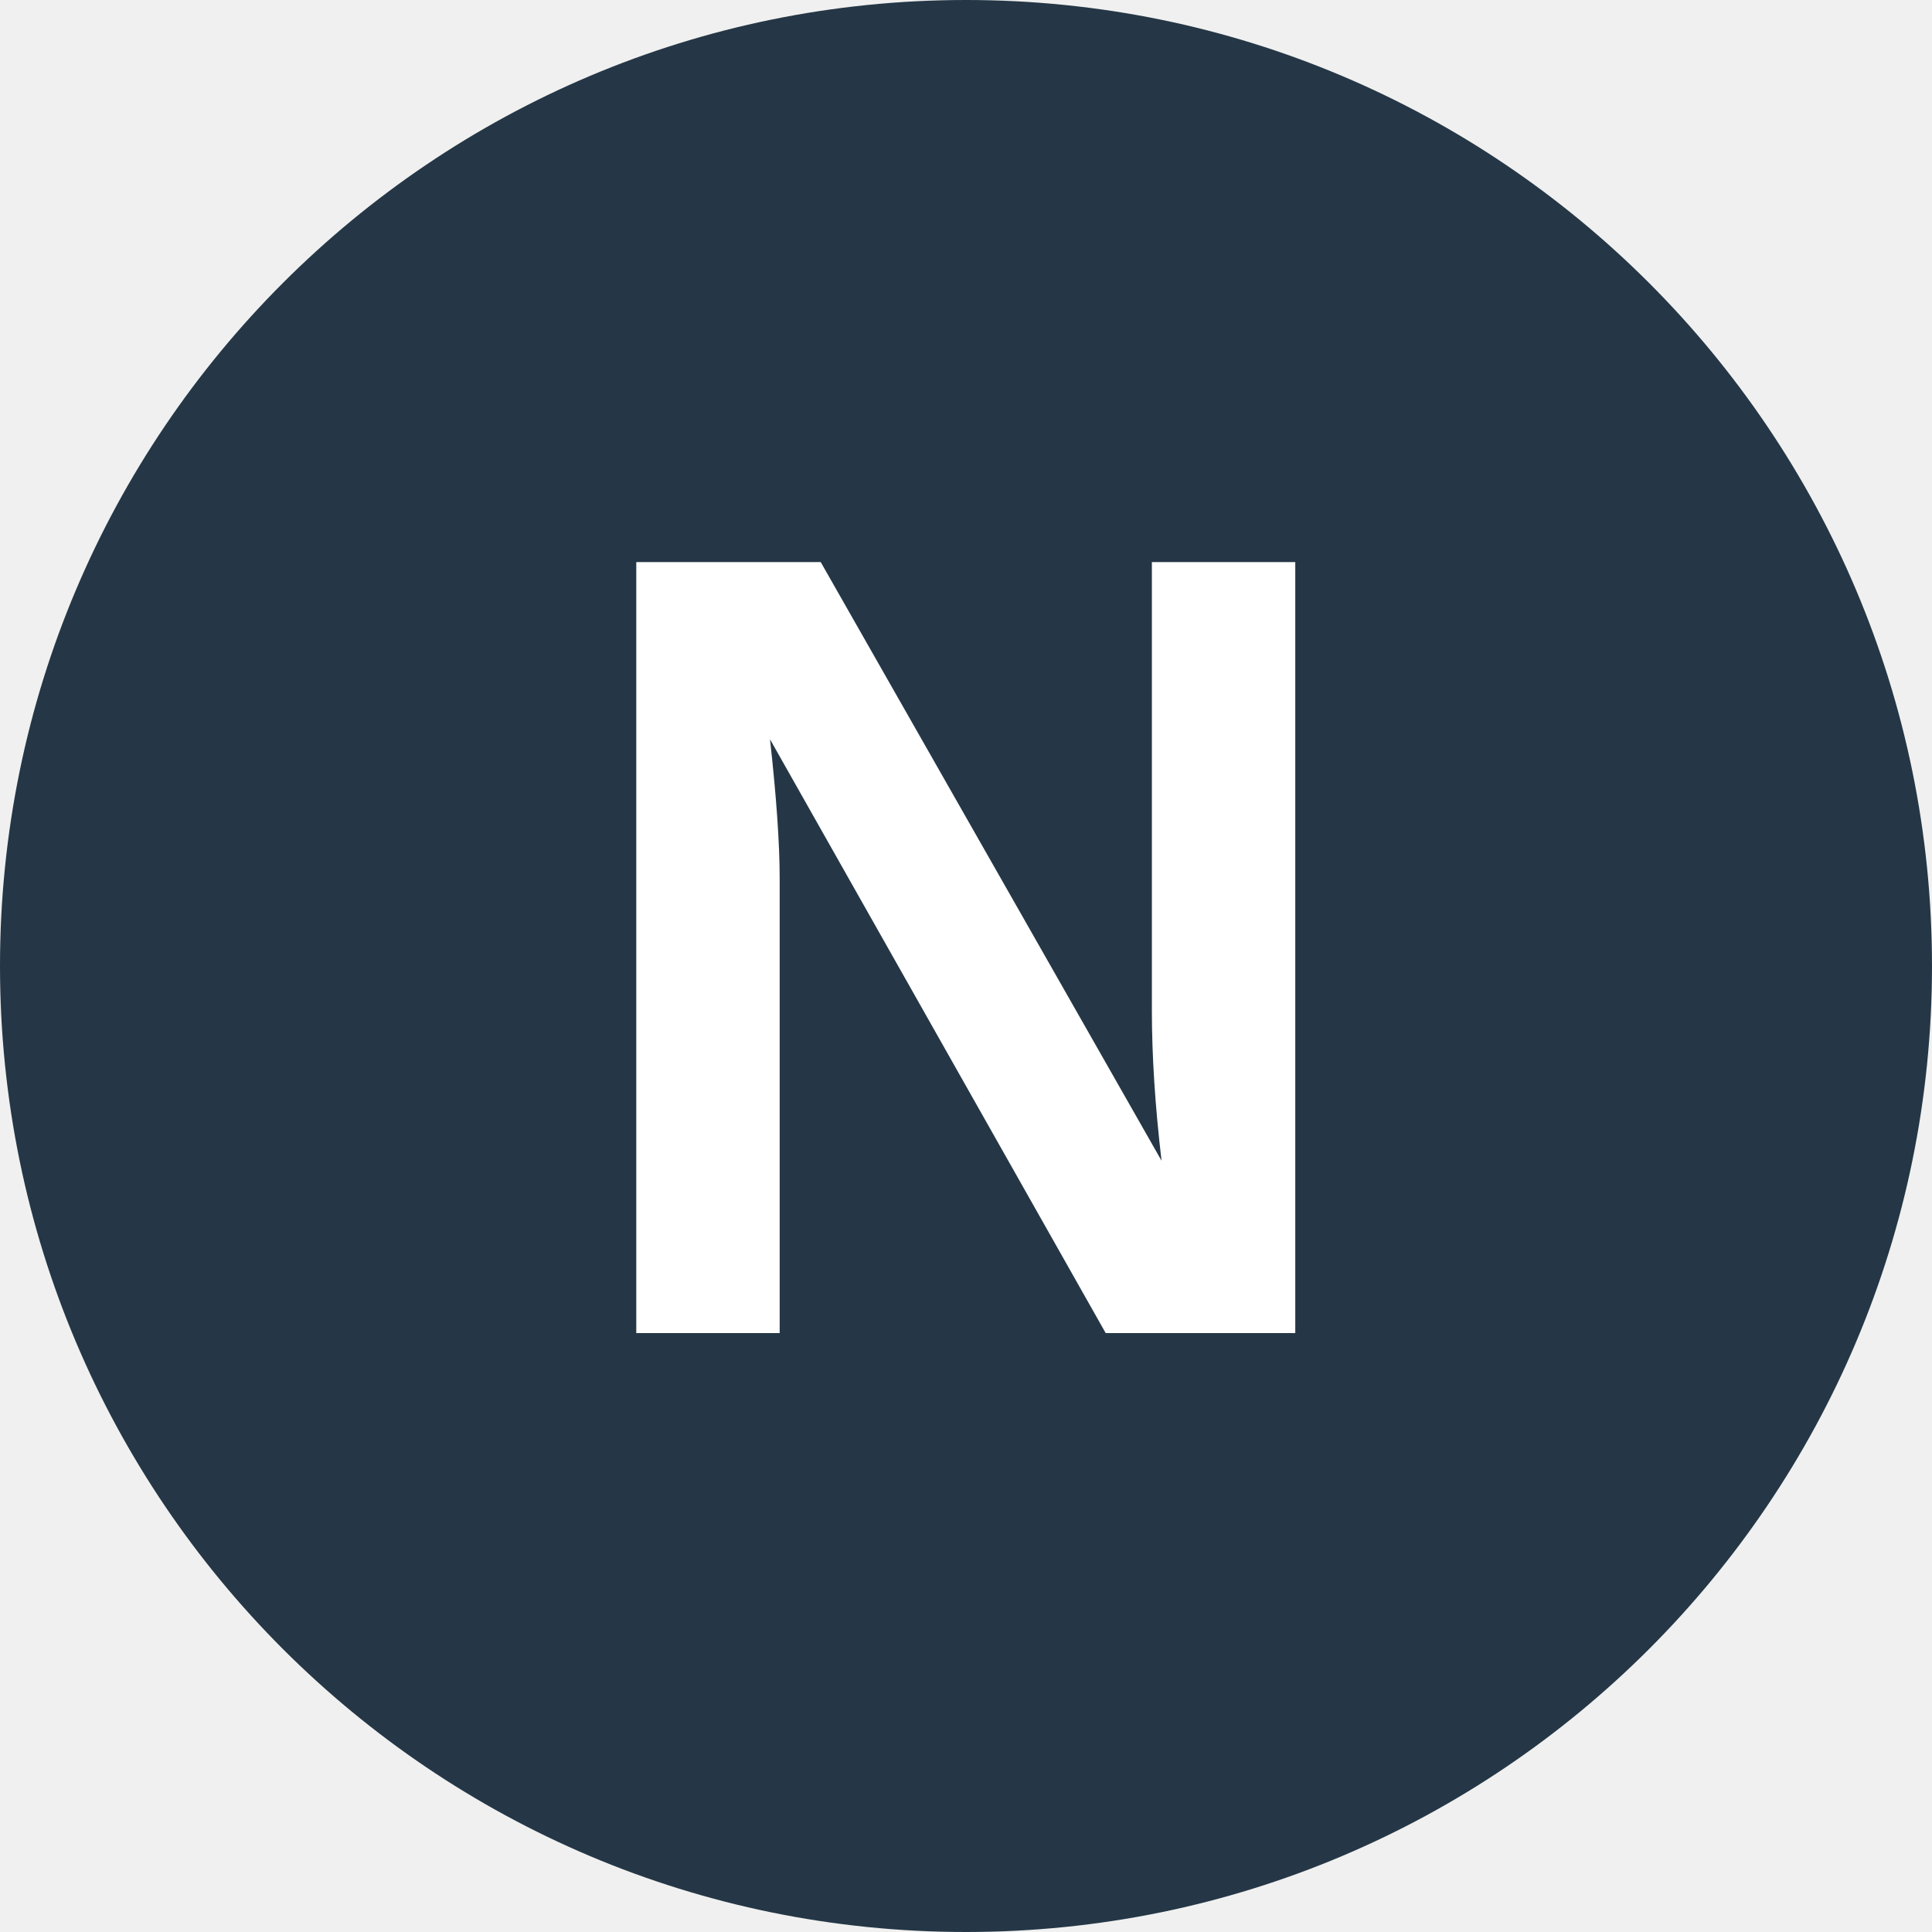
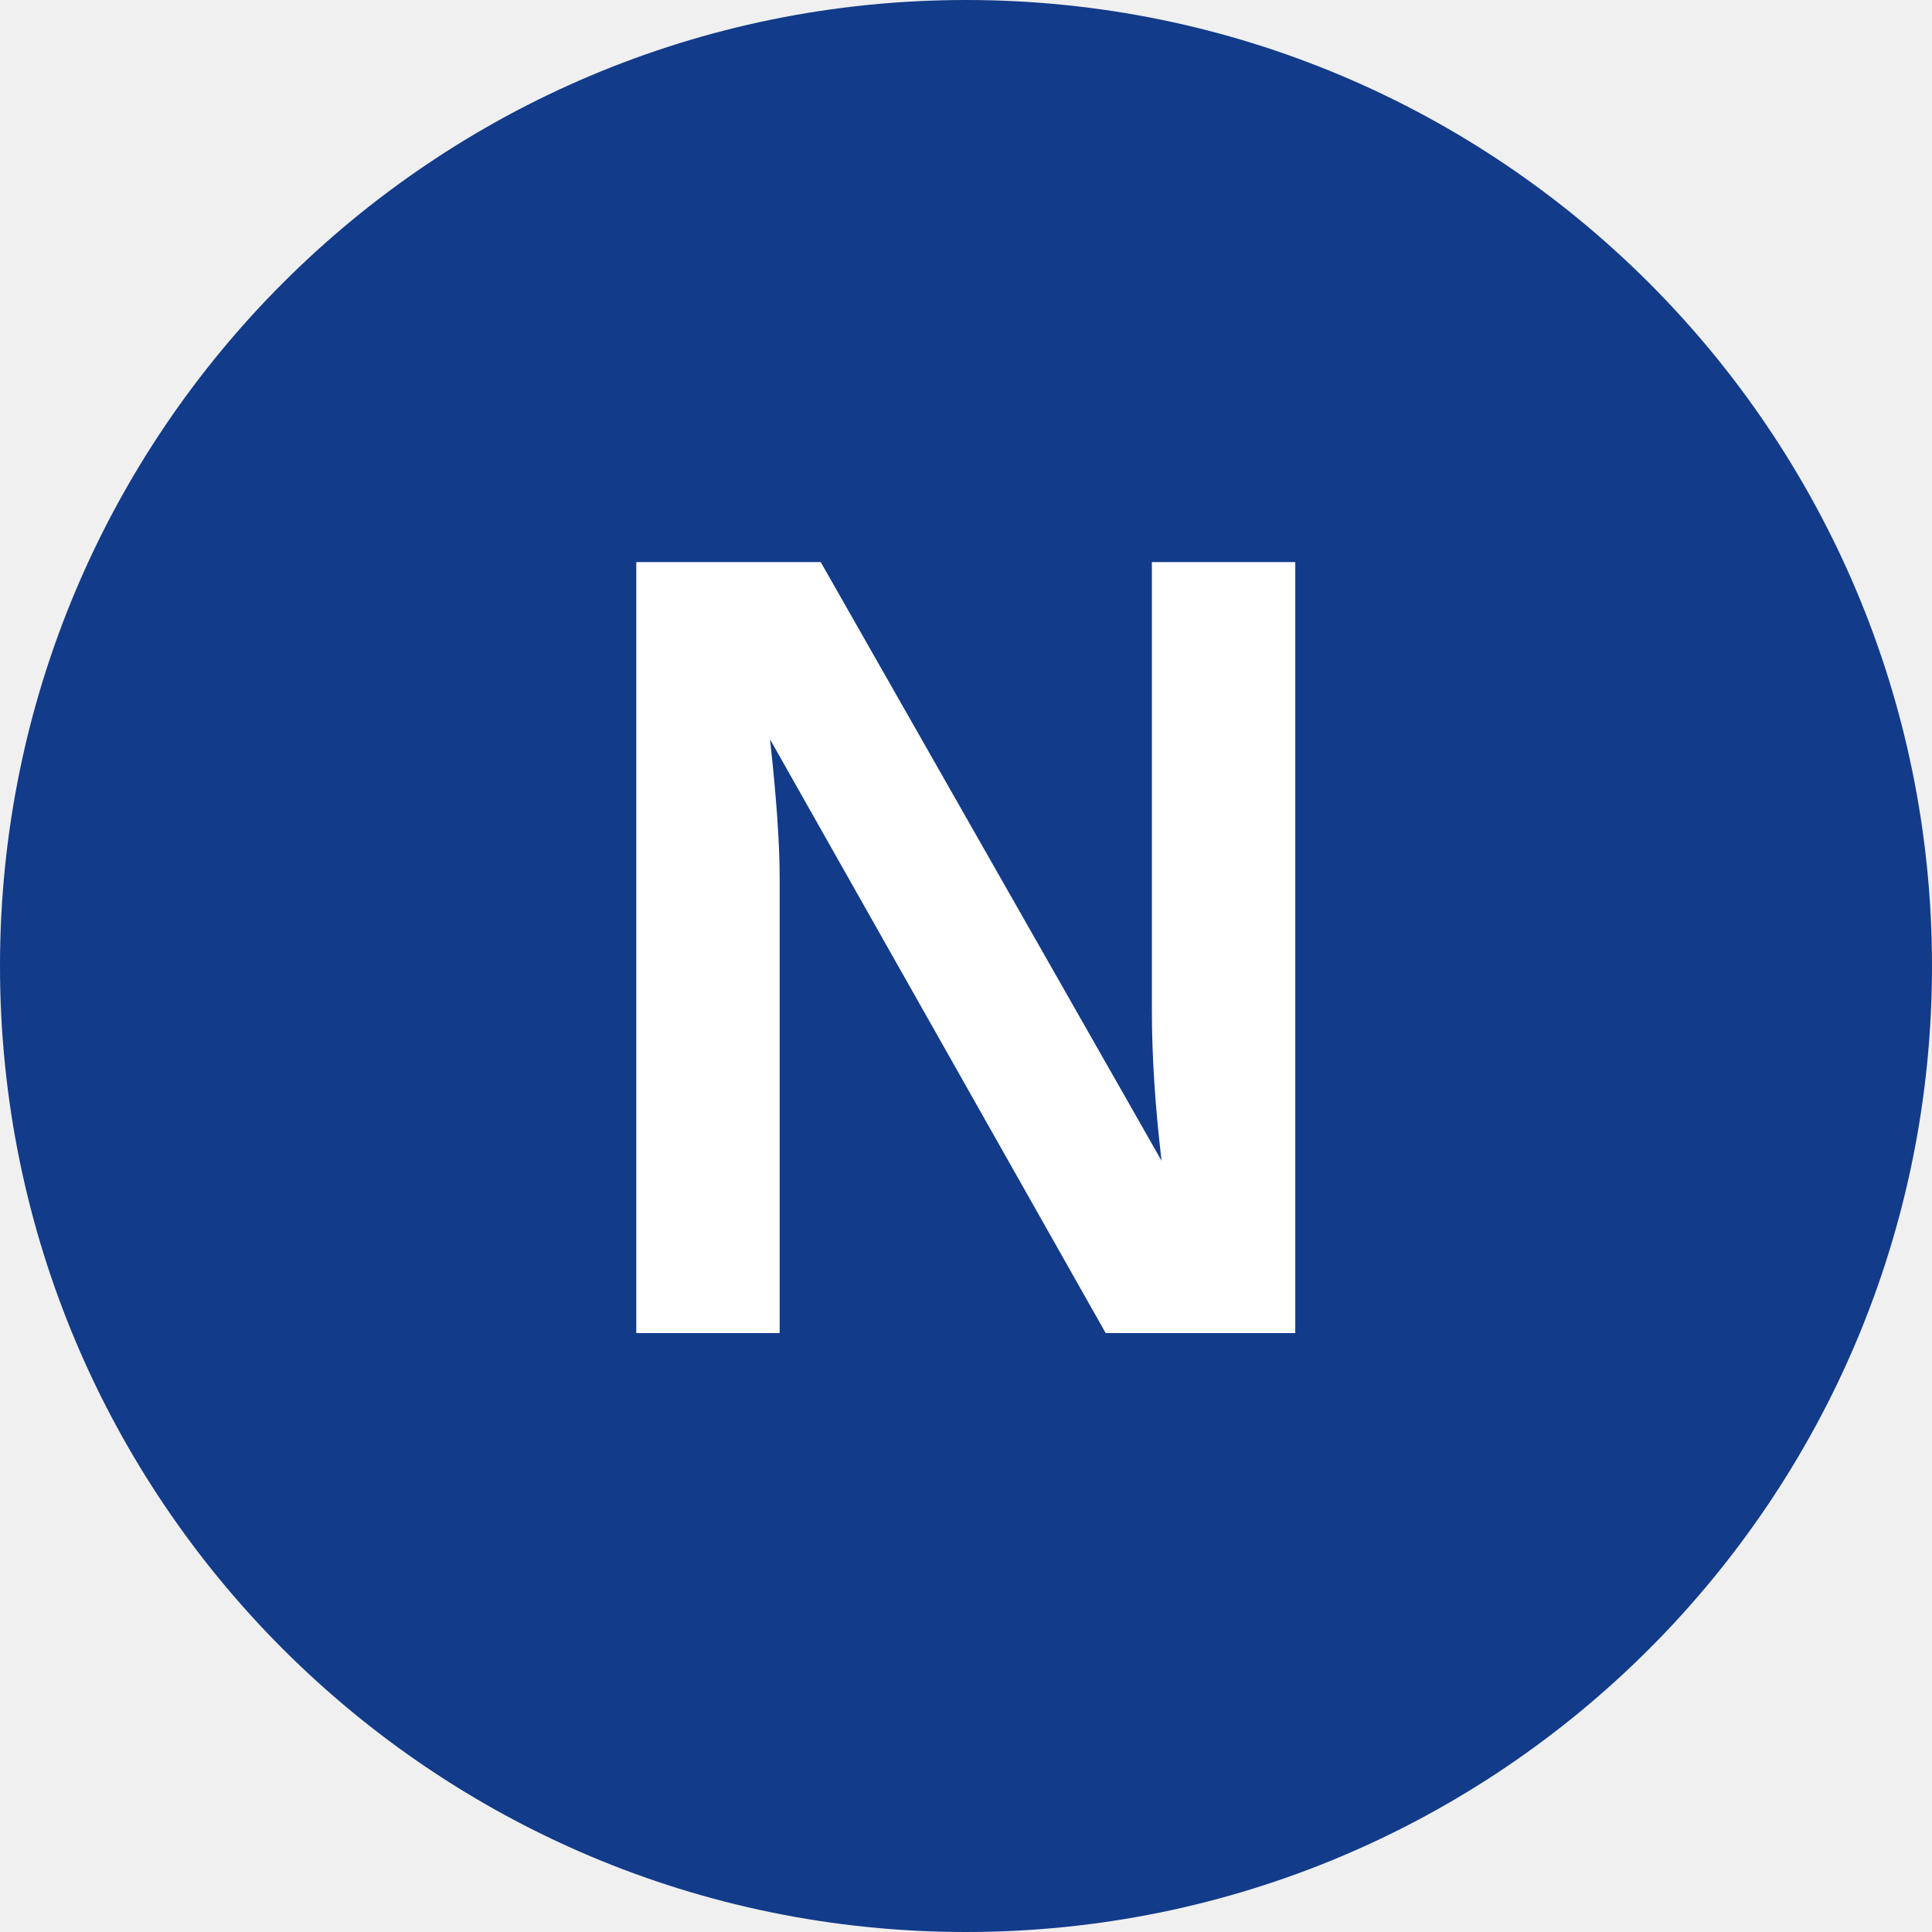
<svg xmlns="http://www.w3.org/2000/svg" viewBox="0 0 100 100">
-   <circle cx="50" cy="50" r="50" fill="#253746" />
+   <circle cx="50" cy="50" r="50" fill="#123B8A" />
  <text x="50" y="69" font-family="Arial, Helvetica, sans-serif" font-weight="700" font-size="58" fill="#ffffff" text-anchor="middle">N</text>
</svg>
